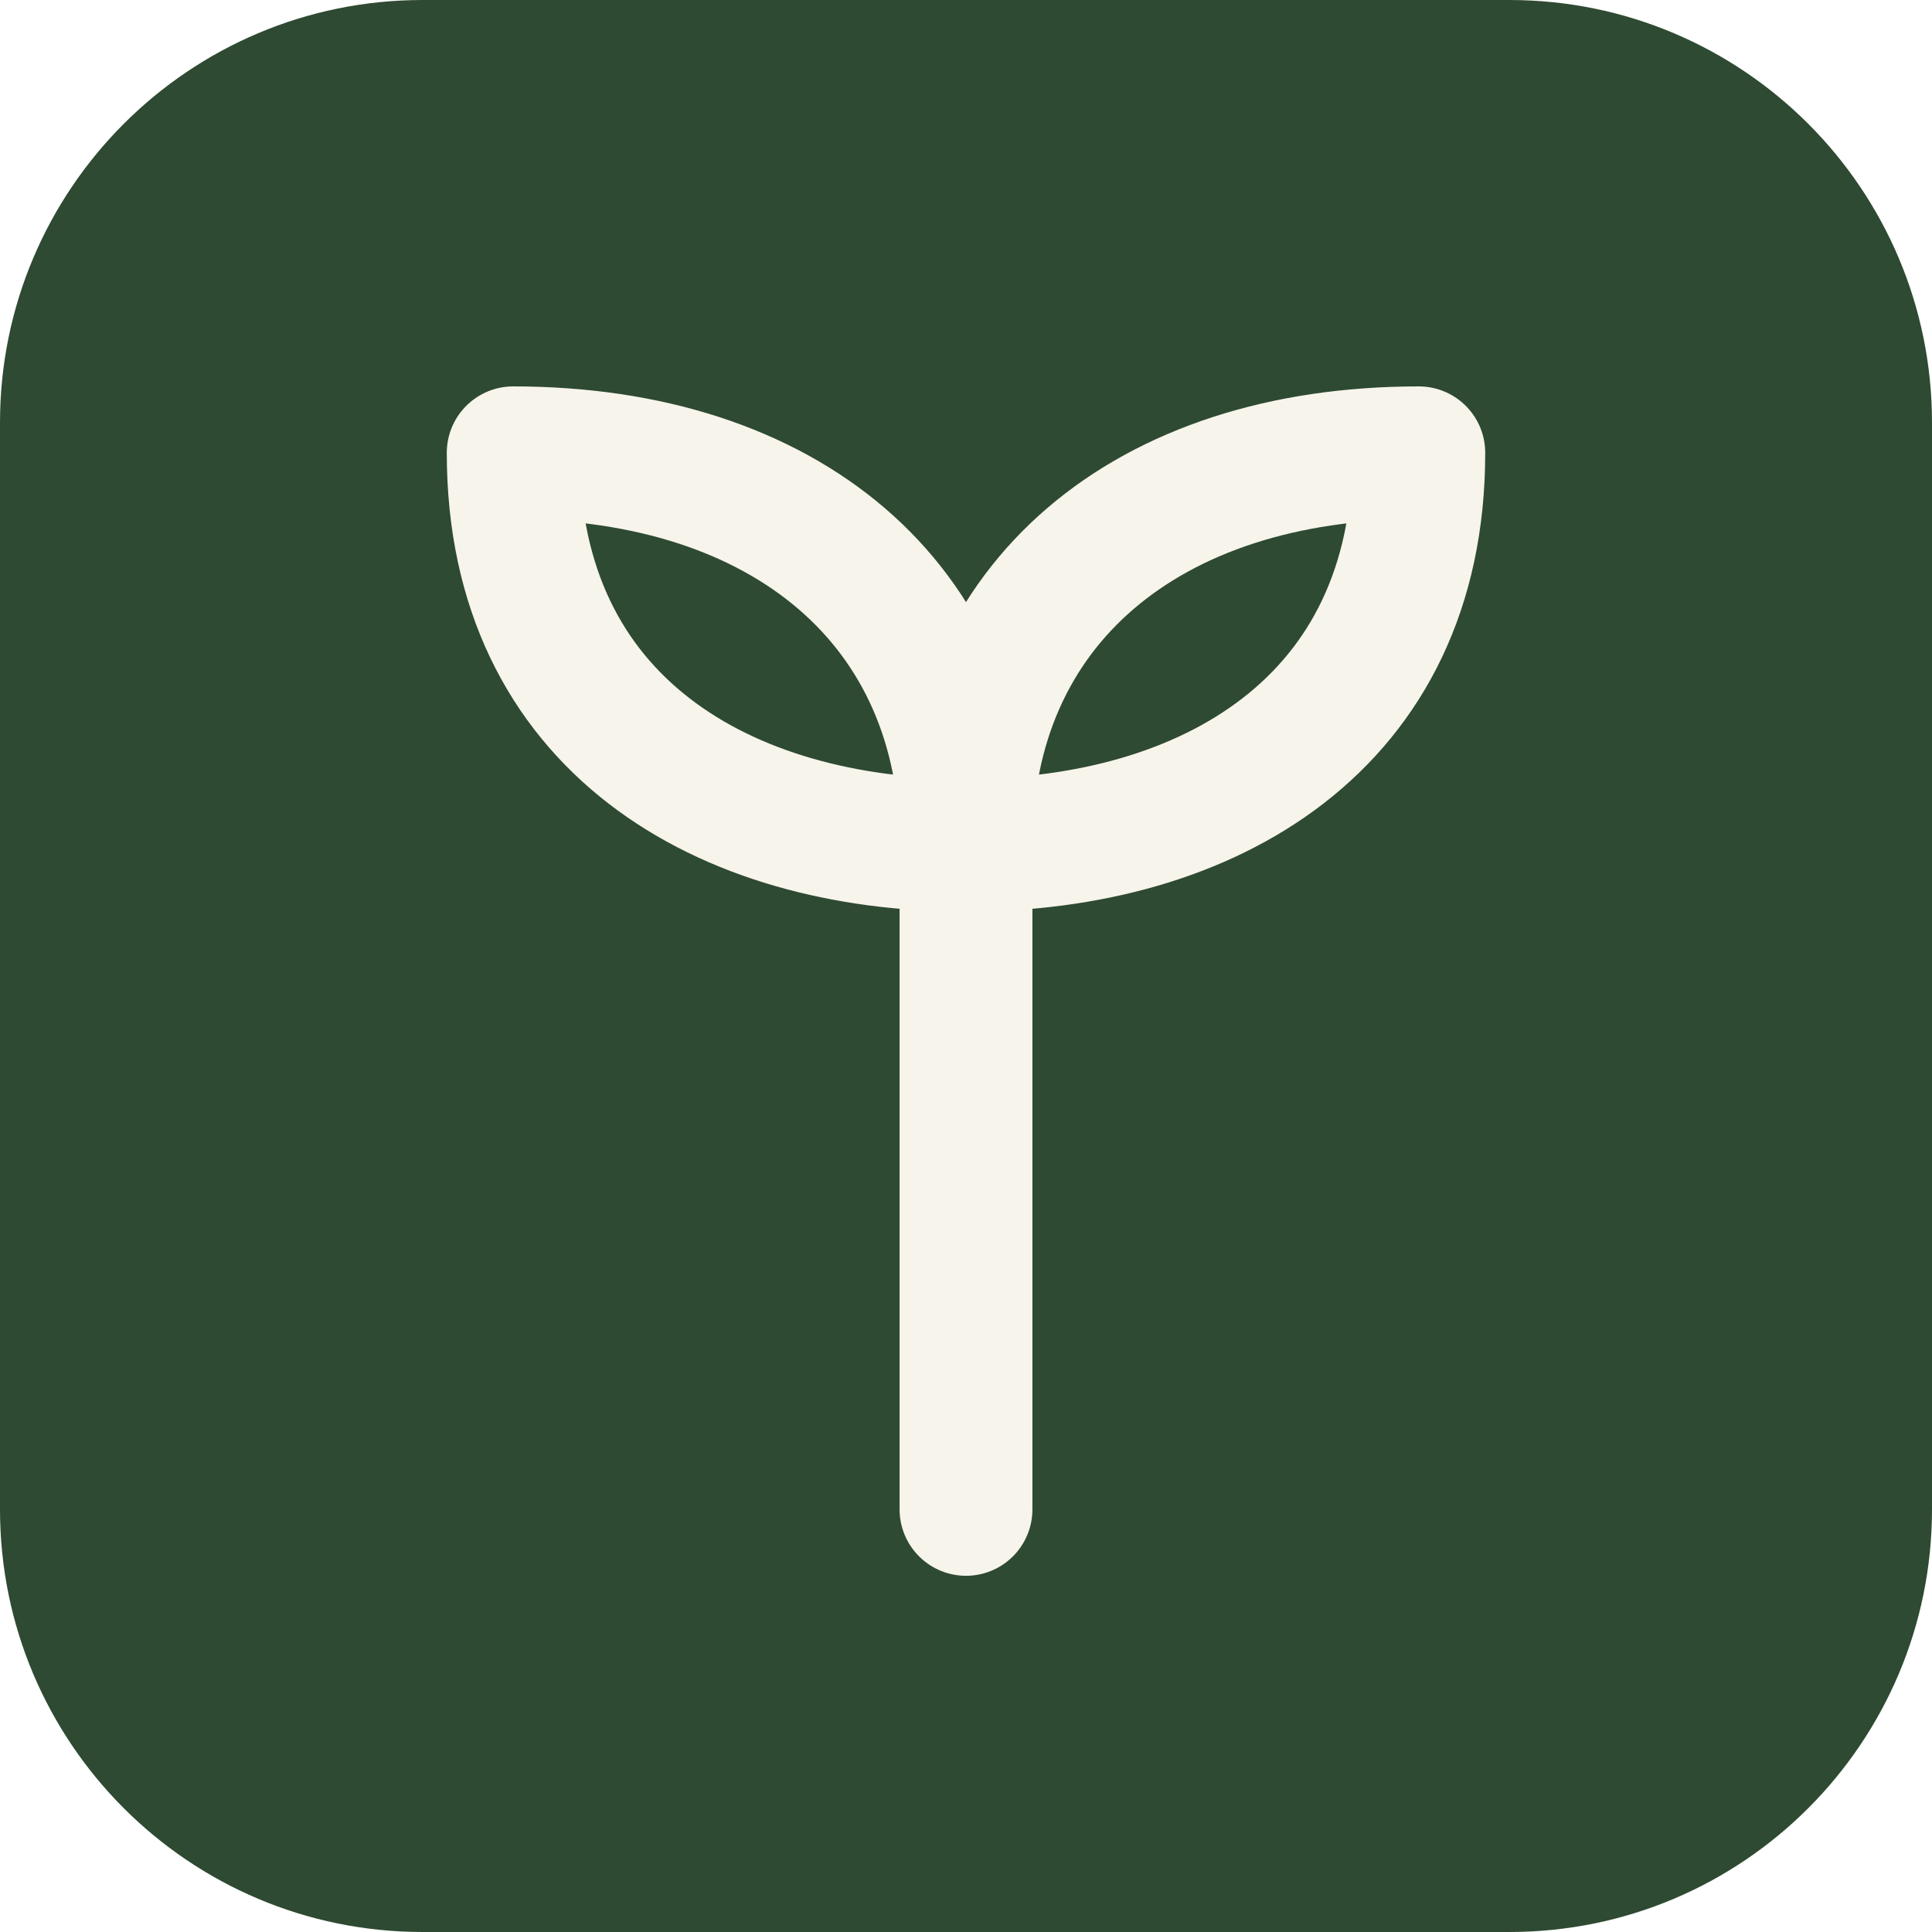
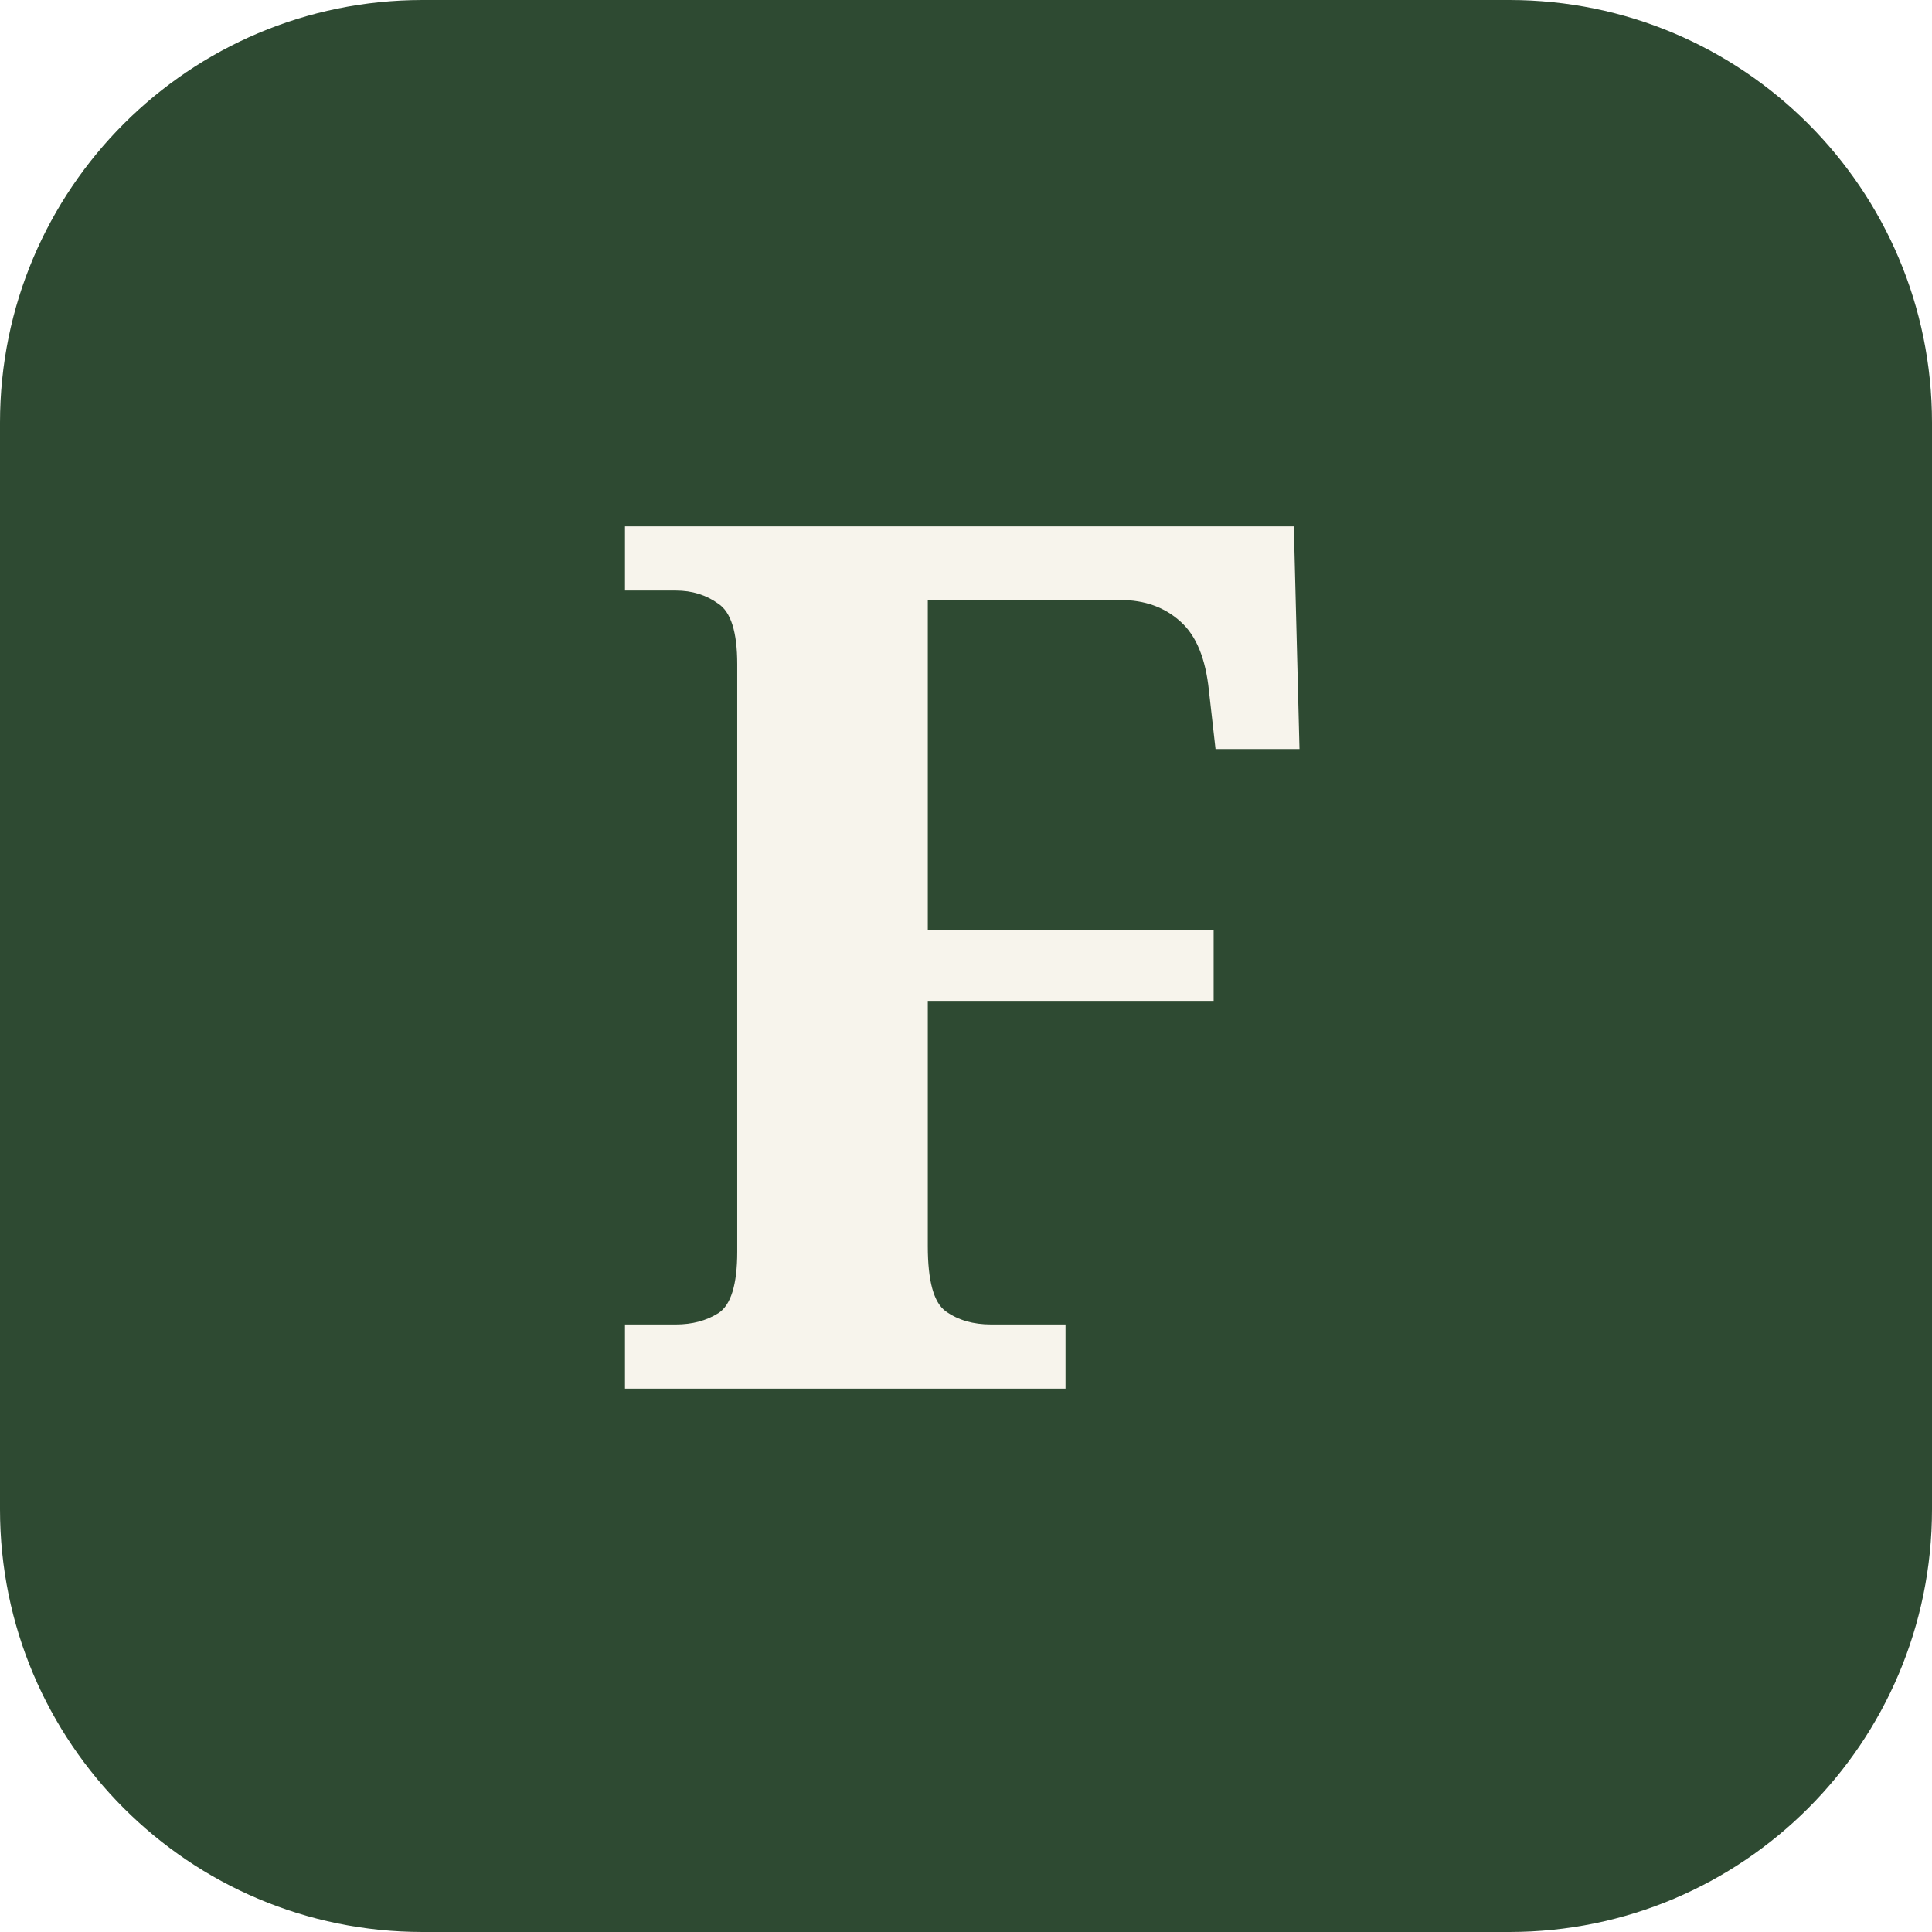
<svg xmlns="http://www.w3.org/2000/svg" viewBox="0 0 32 32">
  <rect width="32" height="32" rx="7" fill="#2e4a32" />
-   <path d="M16 25 V14 M16 14 C16 10 13 7.5 8.5 7.5 C8.5 12 12 14 16 14 M16 14 C16 10 19 7.5 23.5 7.5 C23.5 12 20 14 16 14" stroke="#f7f4ec" stroke-width="2.2" fill="none" stroke-linecap="round" stroke-linejoin="round" />
+   <text x="16" y="23" font-family="Georgia, serif" font-size="20" font-weight="bold" fill="#f7f4ec" text-anchor="middle">F</text>
</svg>
